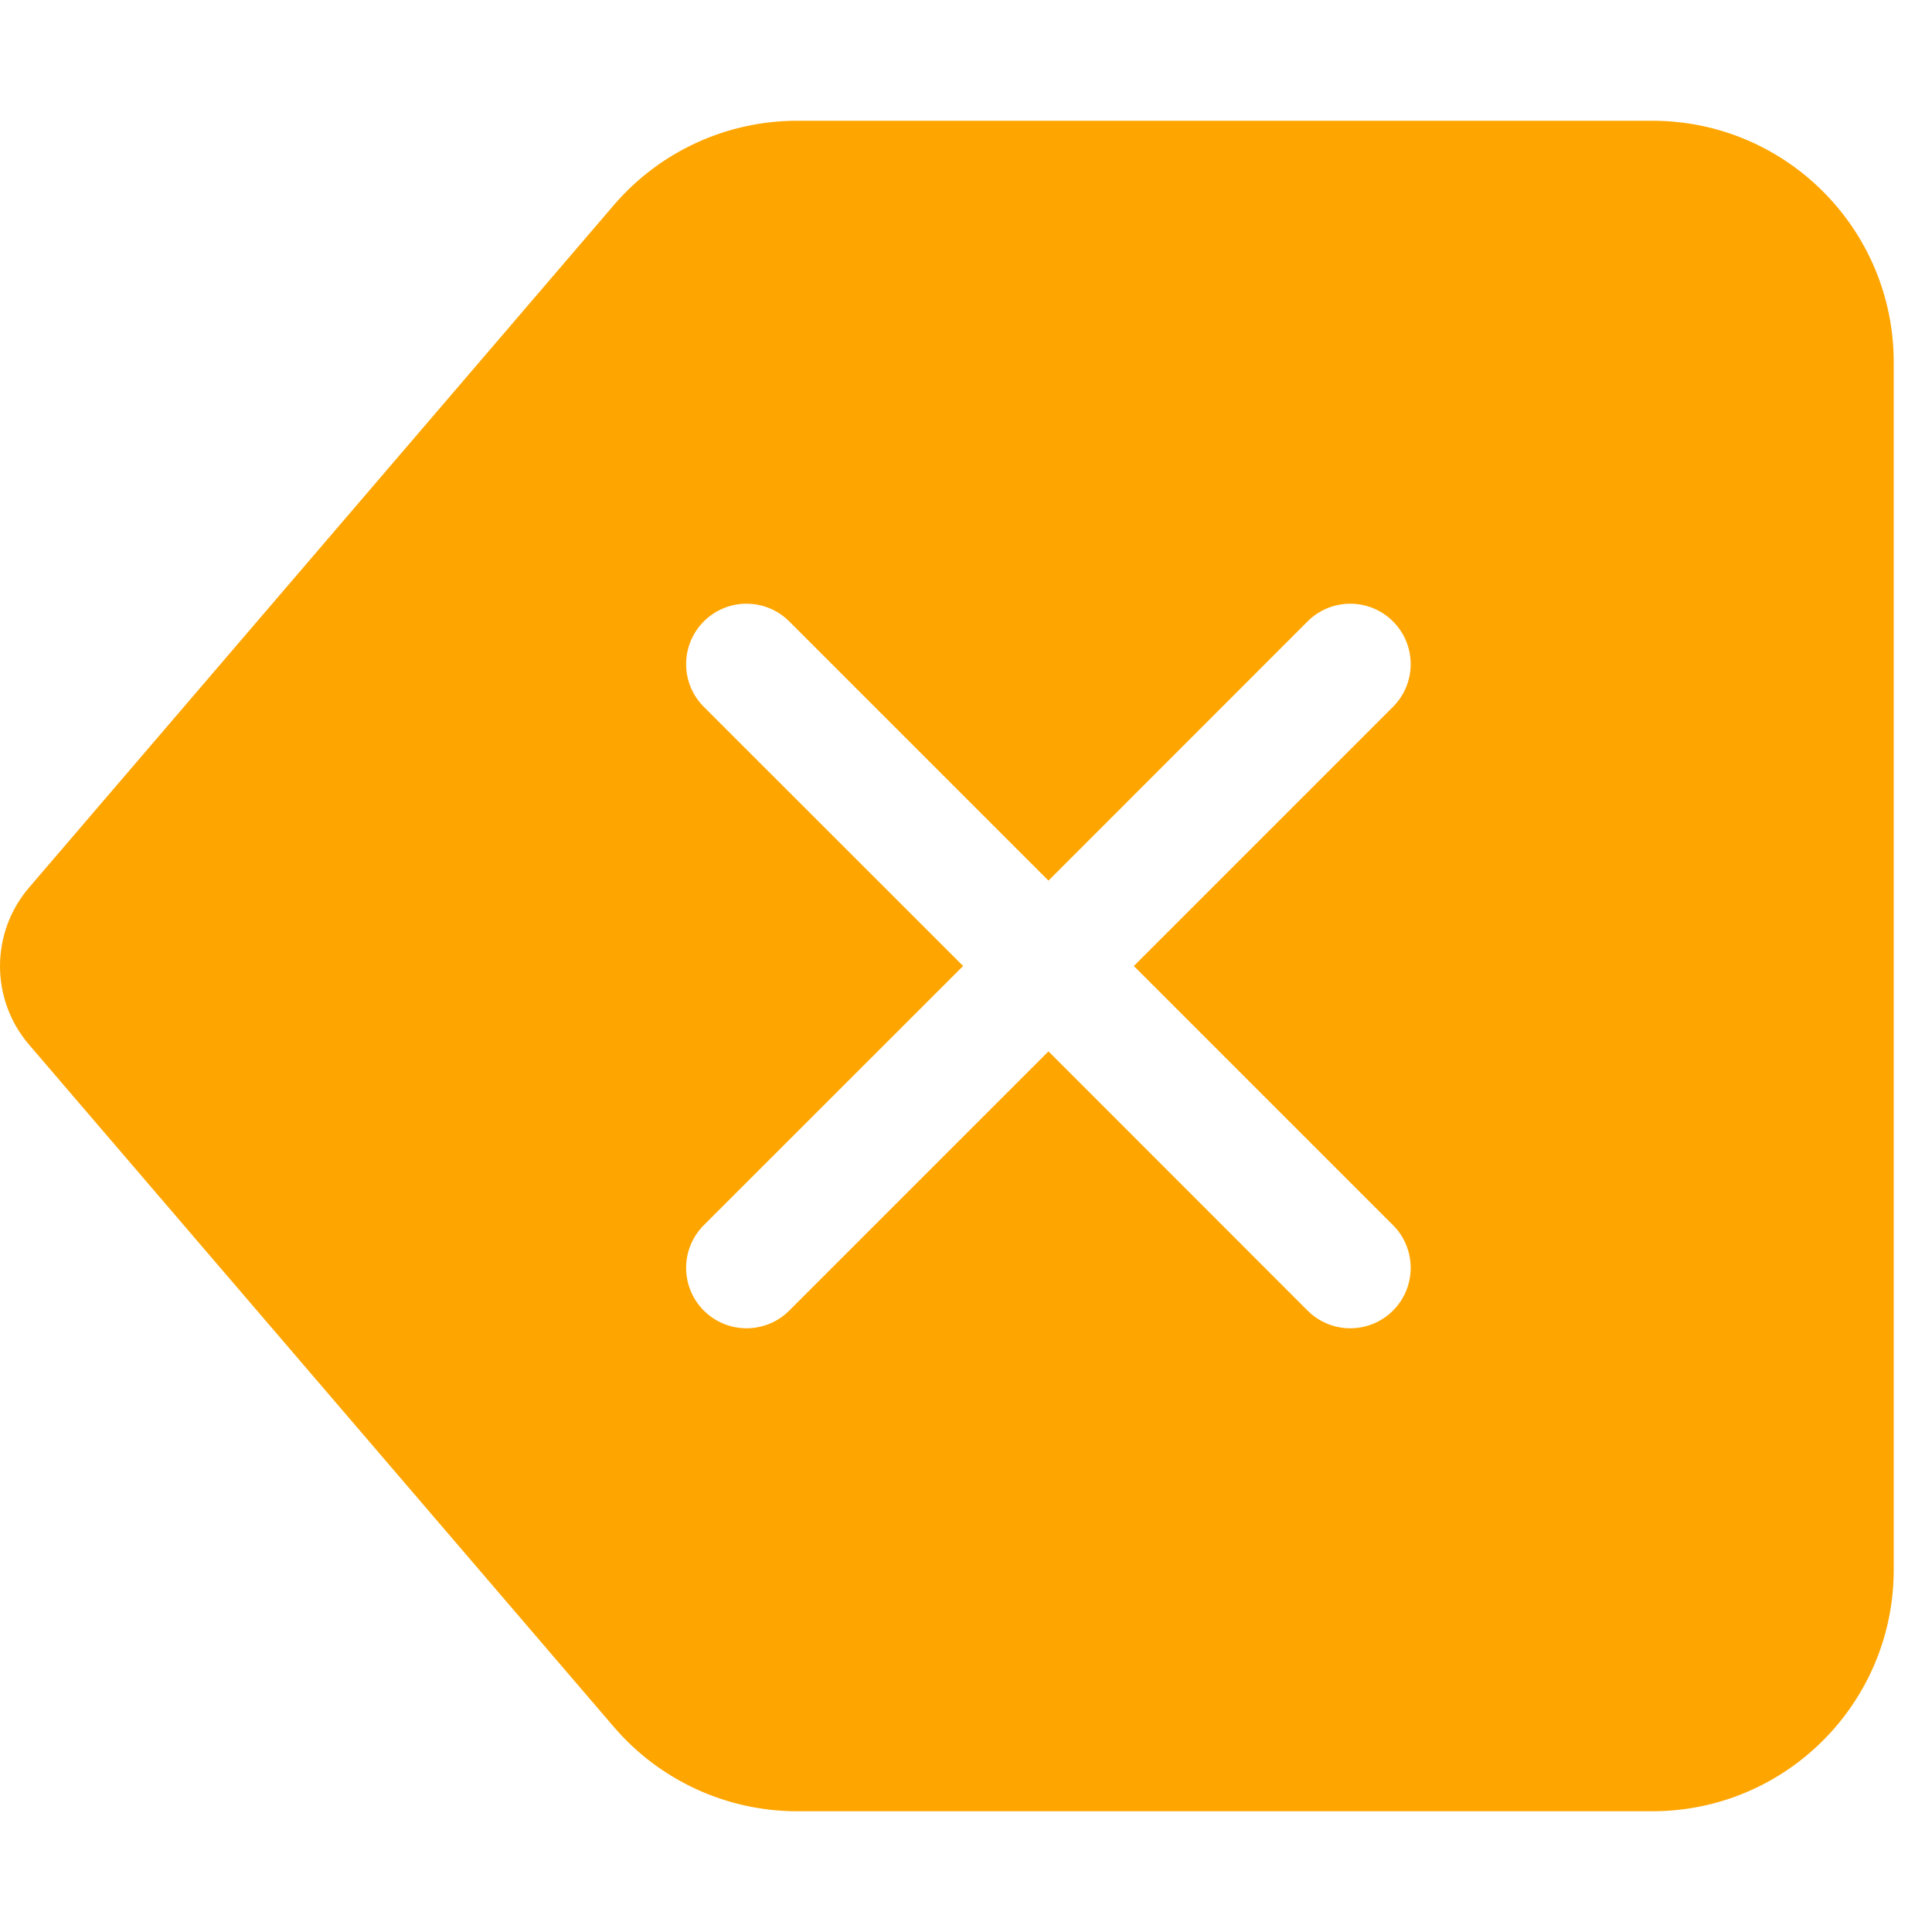
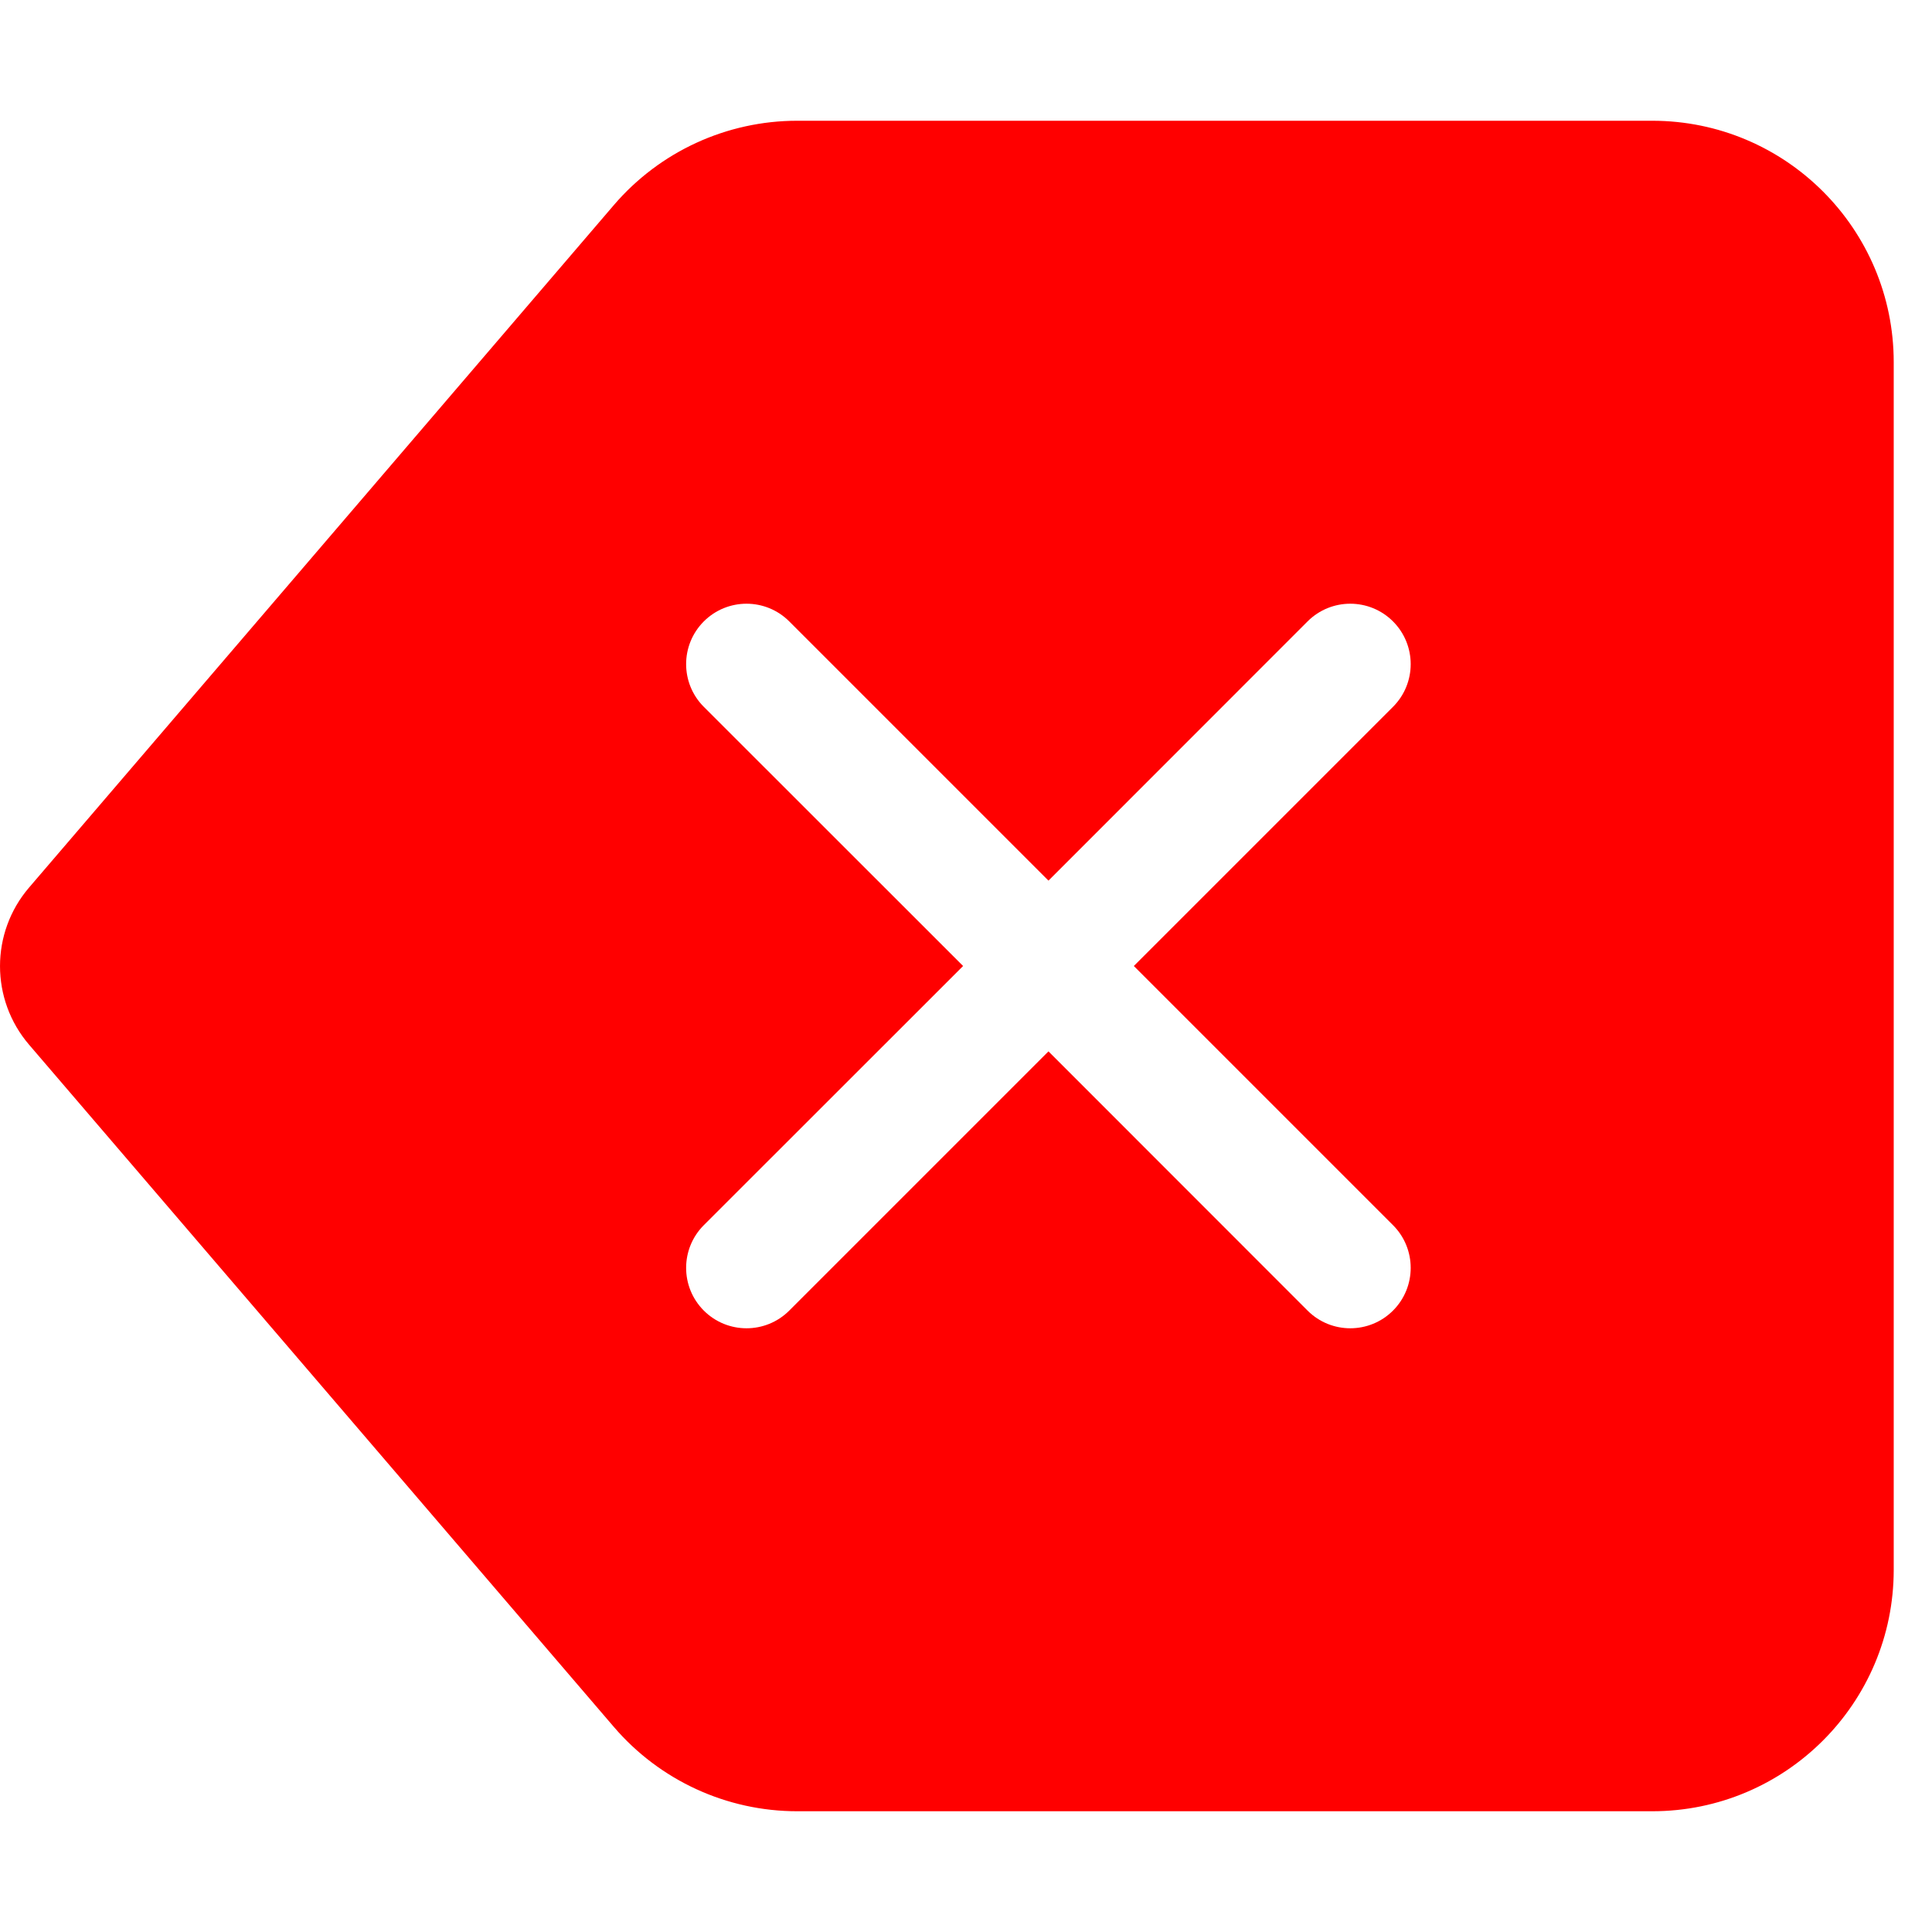
- <svg xmlns="http://www.w3.org/2000/svg" width="16" height="16" fill="#FFA500" class="bi bi-backspace-fill" viewBox="0 0 16 16">
+ <svg xmlns="http://www.w3.org/2000/svg" width="16" height="16" fill="red" class="bi bi-backspace-fill" viewBox="0 0 16 16">
  <path d="M15.683 3a2 2 0 0 0-2-2h-7.08a2 2 0 0 0-1.519.698L.241 7.35a1 1 0 0 0 0 1.302l4.843 5.65A2 2 0 0 0 6.603 15h7.08a2 2 0 0 0 2-2V3zM5.829 5.854a.5.5 0 1 1 .707-.708l2.147 2.147 2.146-2.147a.5.5 0 1 1 .707.708L9.39 8l2.146 2.146a.5.5 0 0 1-.707.708L8.683 8.707l-2.147 2.147a.5.5 0 0 1-.707-.708L7.976 8 5.829 5.854z" />
</svg>
